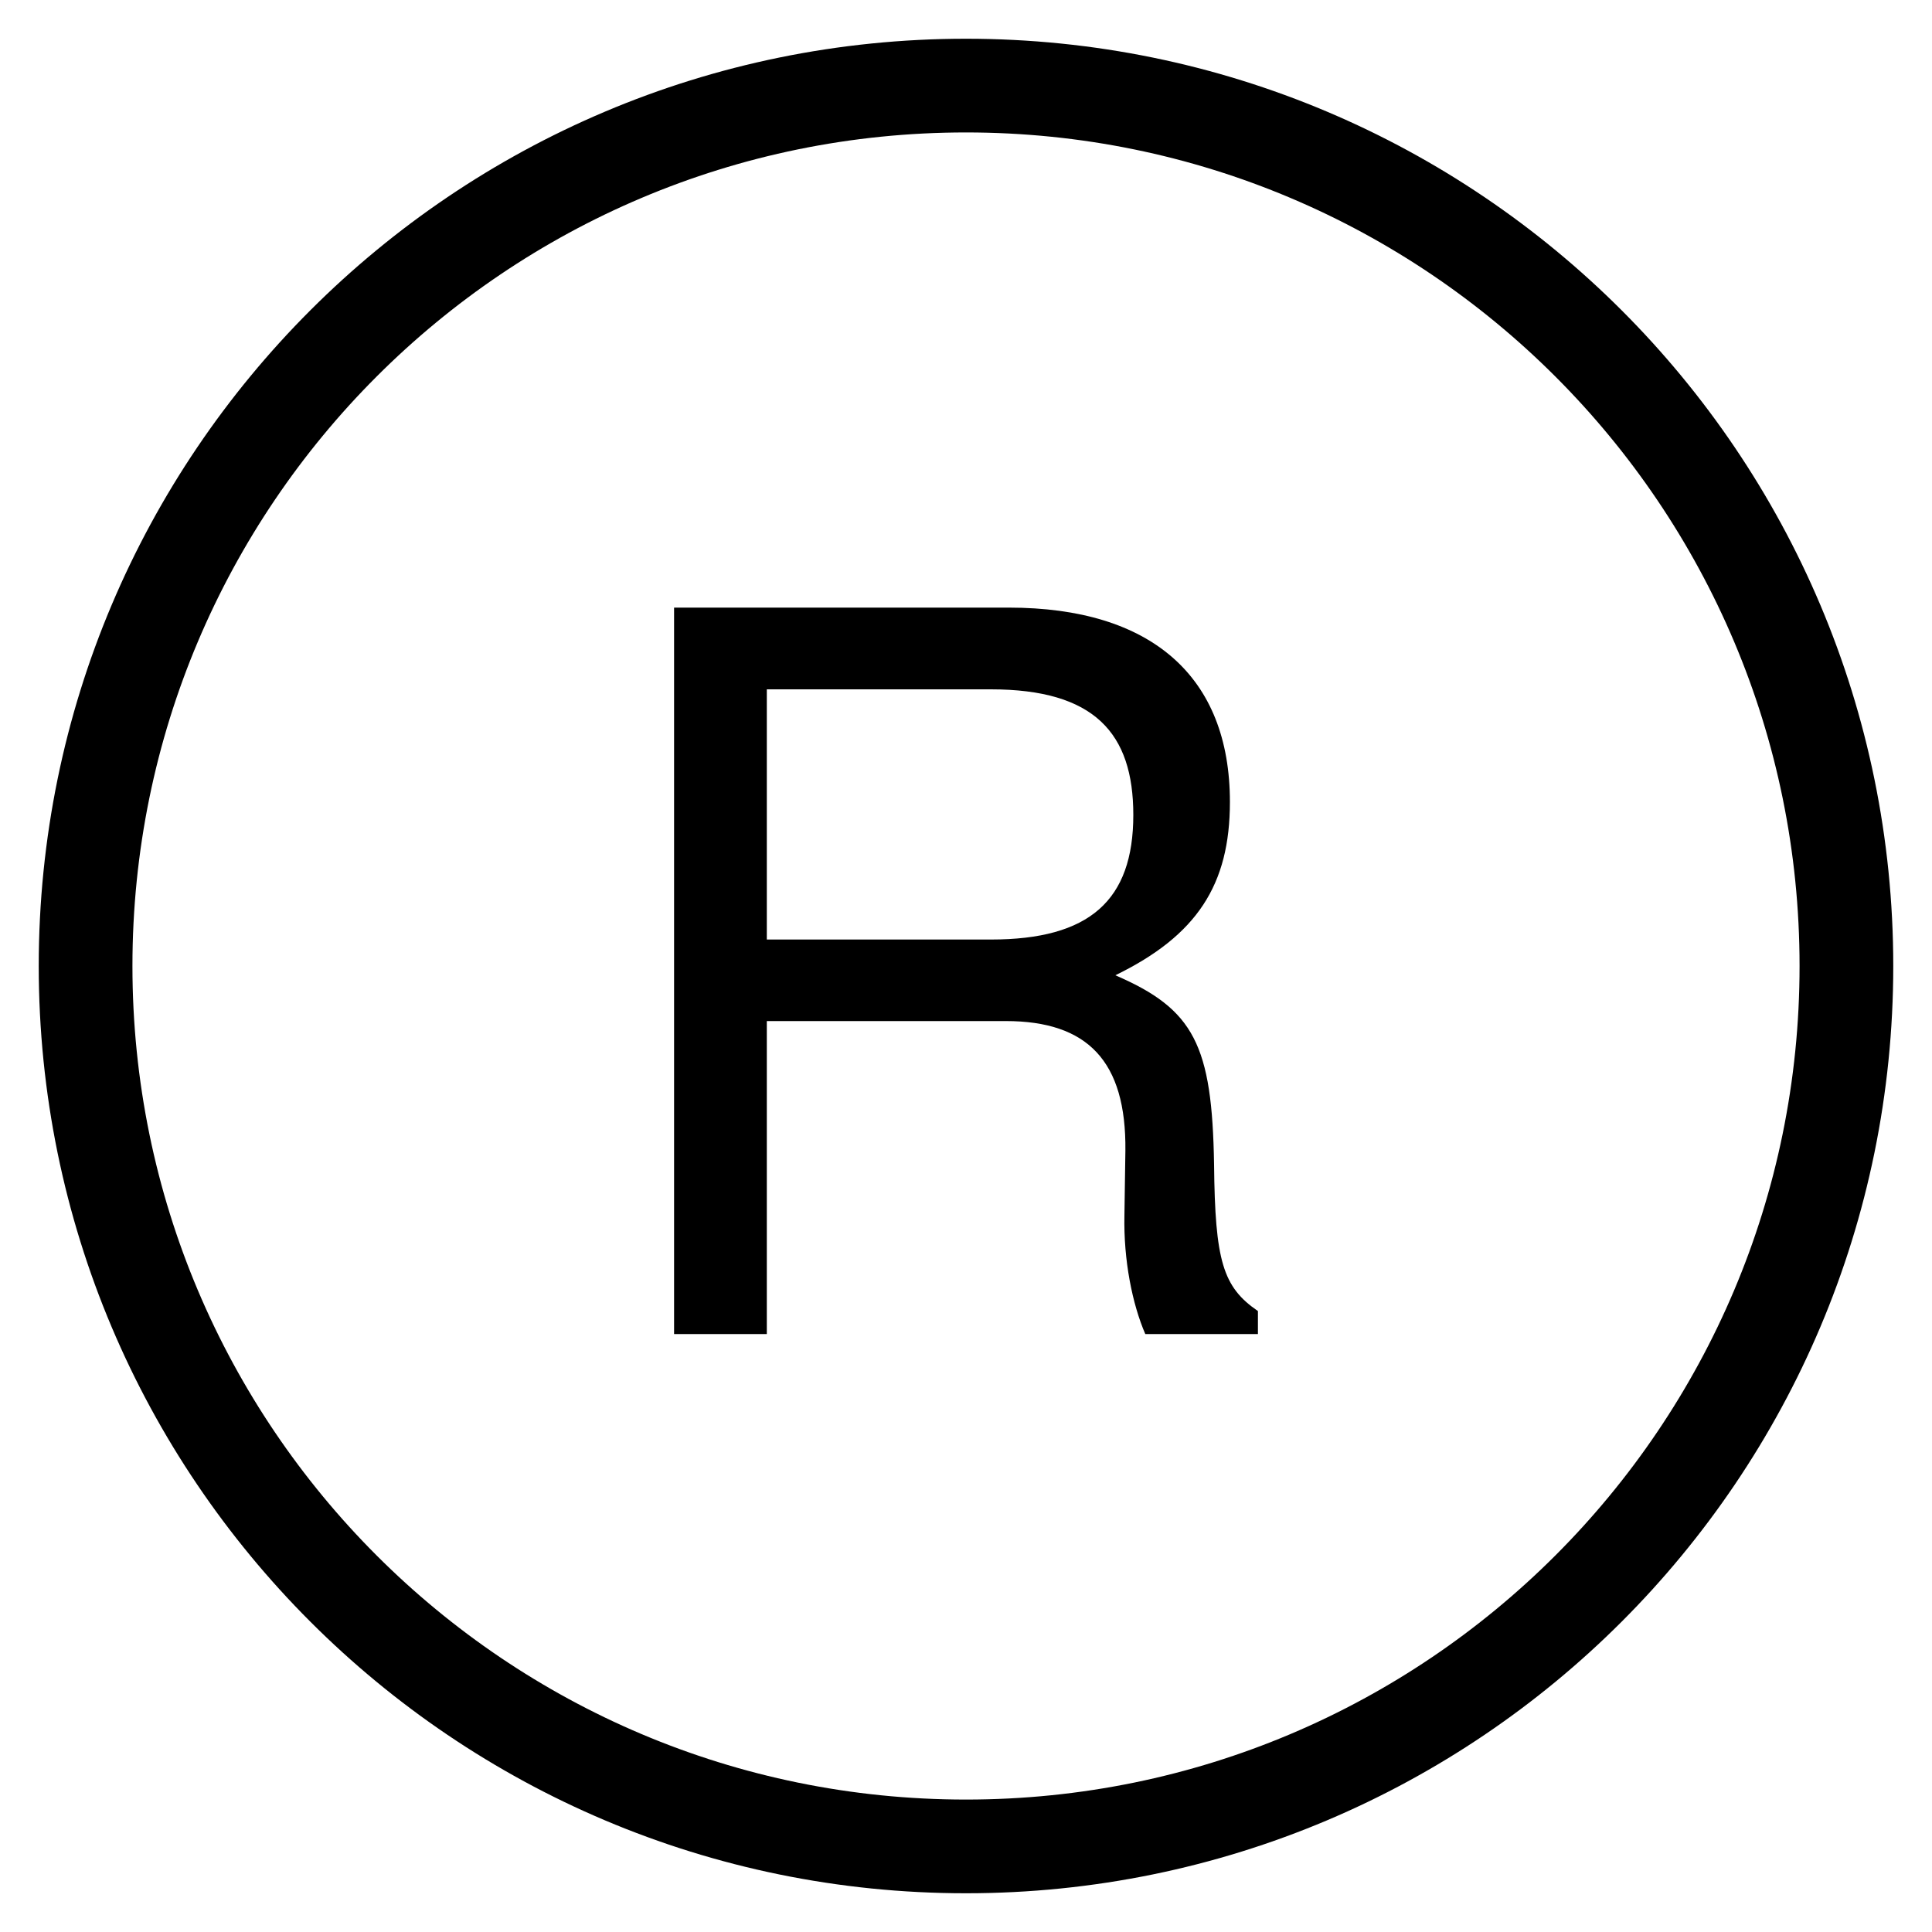
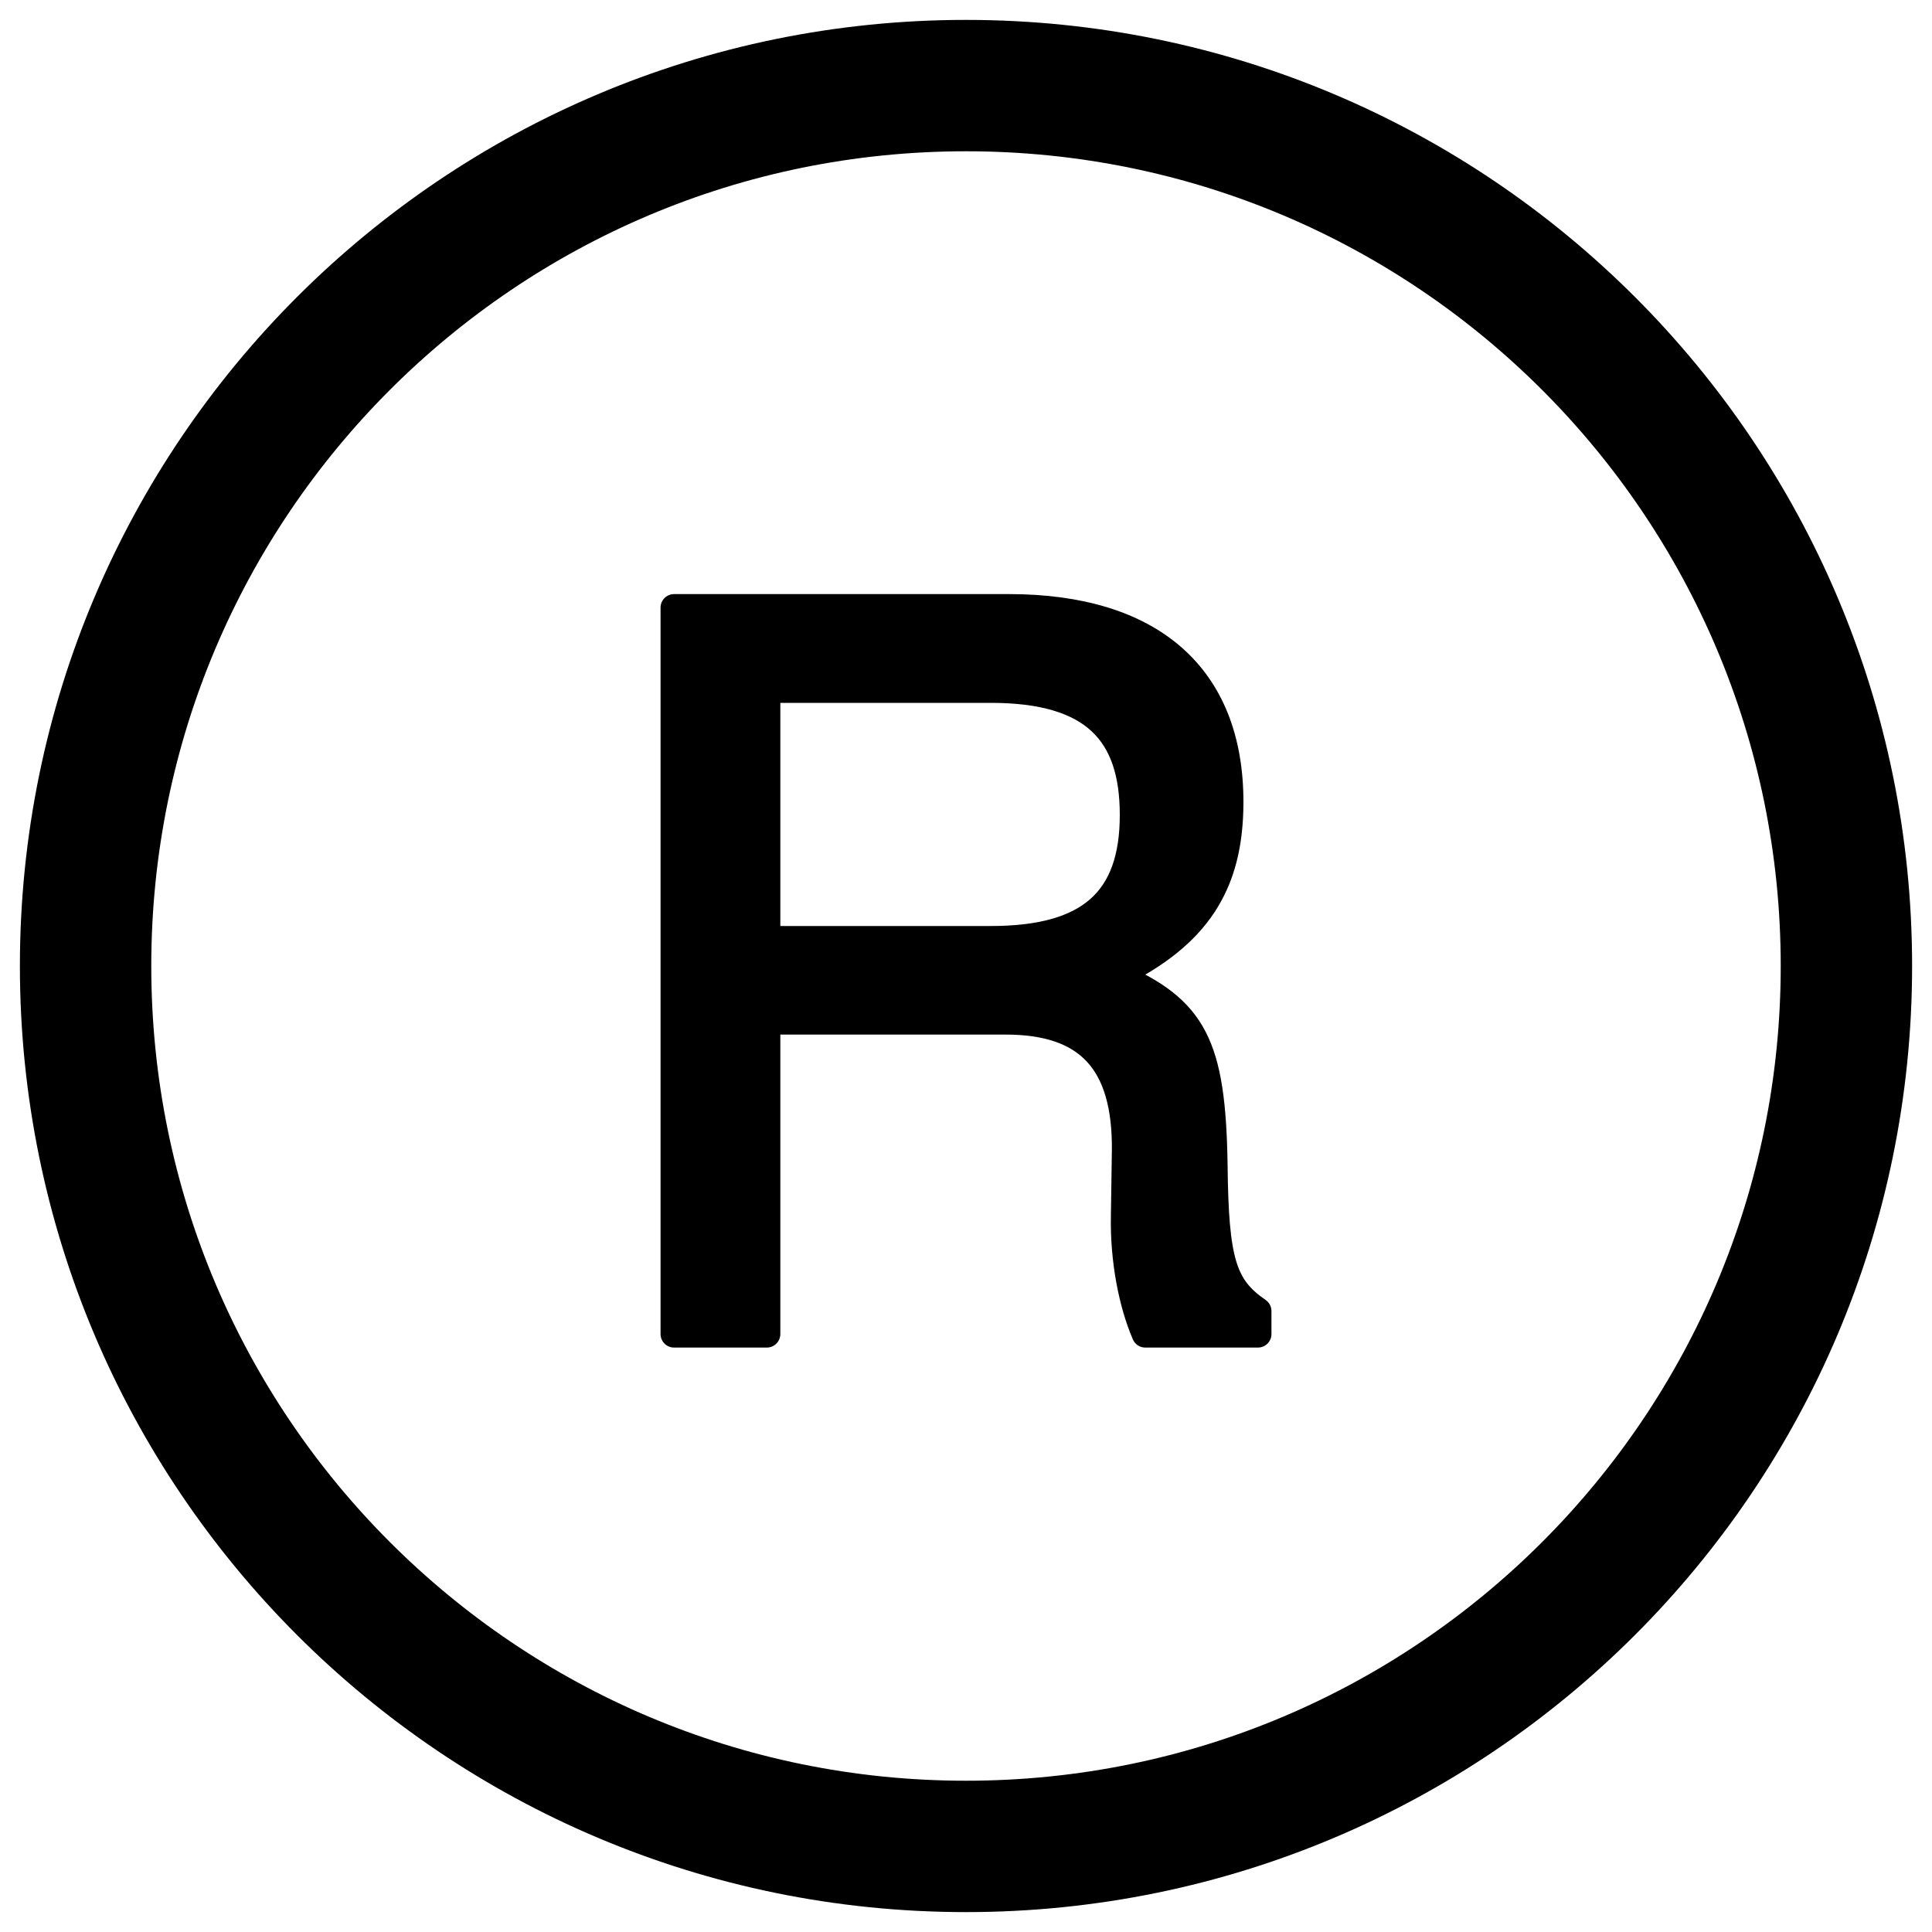
<svg xmlns="http://www.w3.org/2000/svg" viewBox="0 0 100 100" width="100" height="100">
-   <circle cx="50" cy="50" r="45.57" fill="none" stroke="#000000" stroke-width="4.85" />
-   <path d="M65.11 69.05V67.86C63.3 66.62 62.89 65.28 62.84 60.28C62.74 54.09 61.81 52.24 57.73 50.48C61.96 48.42 63.66 45.79 63.66 41.51C63.66 35.01 59.59 31.45 52.22 31.45H34.89V69.05H39.69V52.85H52.06C56.29 52.85 58.3 54.92 58.25 59.56L58.2 62.91C58.15 65.23 58.61 67.5 59.28 69.05ZM58.66 42.18C58.66 46.61 56.39 48.63 51.29 48.63H39.69V35.68H51.29C56.65 35.68 58.66 37.95 58.66 42.18Z" fill="#000000" />
+   <circle cx="50" cy="50" r="45.57" fill="none" stroke="#000000" stroke-width="6.8" />
+   <path d="M65.11 69.05V67.86C63.3 66.62 62.89 65.28 62.84 60.28C62.74 54.09 61.81 52.24 57.73 50.48C61.96 48.42 63.66 45.79 63.66 41.51C63.66 35.01 59.59 31.45 52.22 31.45H34.89V69.05H39.69V52.85H52.06C56.29 52.85 58.3 54.92 58.25 59.56L58.2 62.91C58.15 65.23 58.61 67.5 59.28 69.05ZM58.66 42.18C58.66 46.61 56.39 48.63 51.29 48.63H39.69V35.68H51.29C56.65 35.68 58.66 37.95 58.66 42.18Z" fill="#000000" stroke="#000000" stroke-width="1.4" stroke-linejoin="round" />
</svg>
